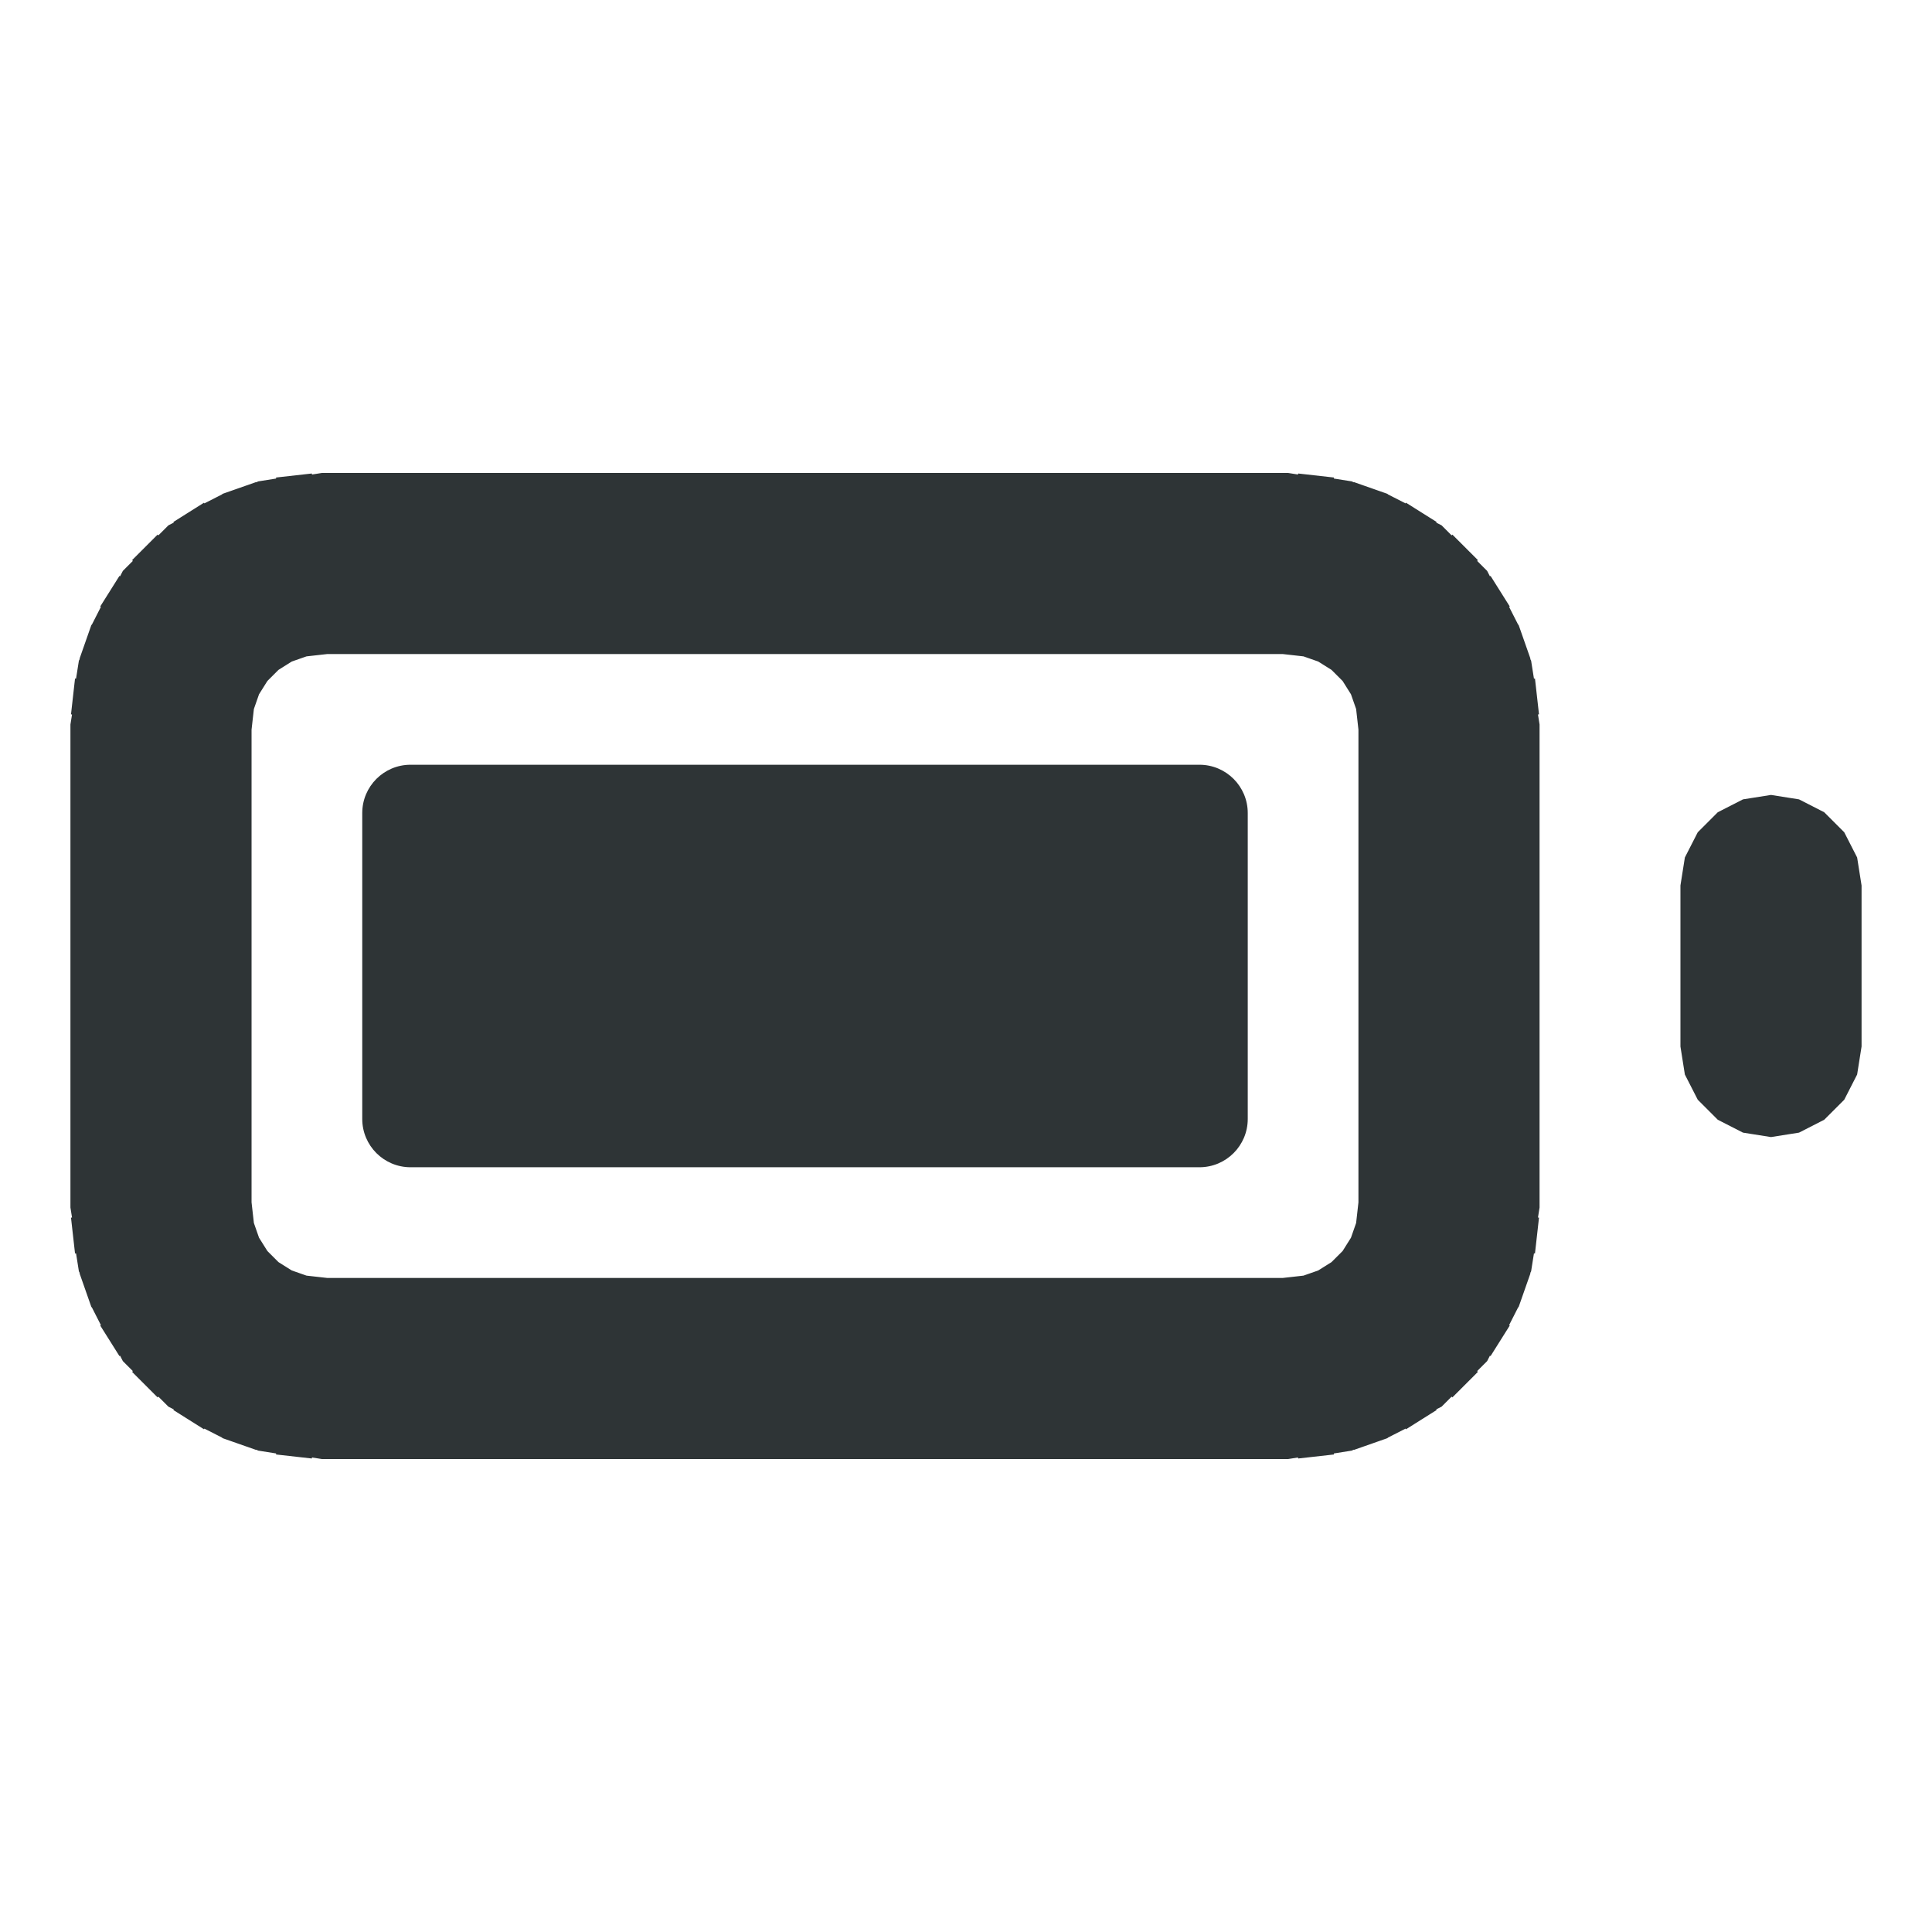
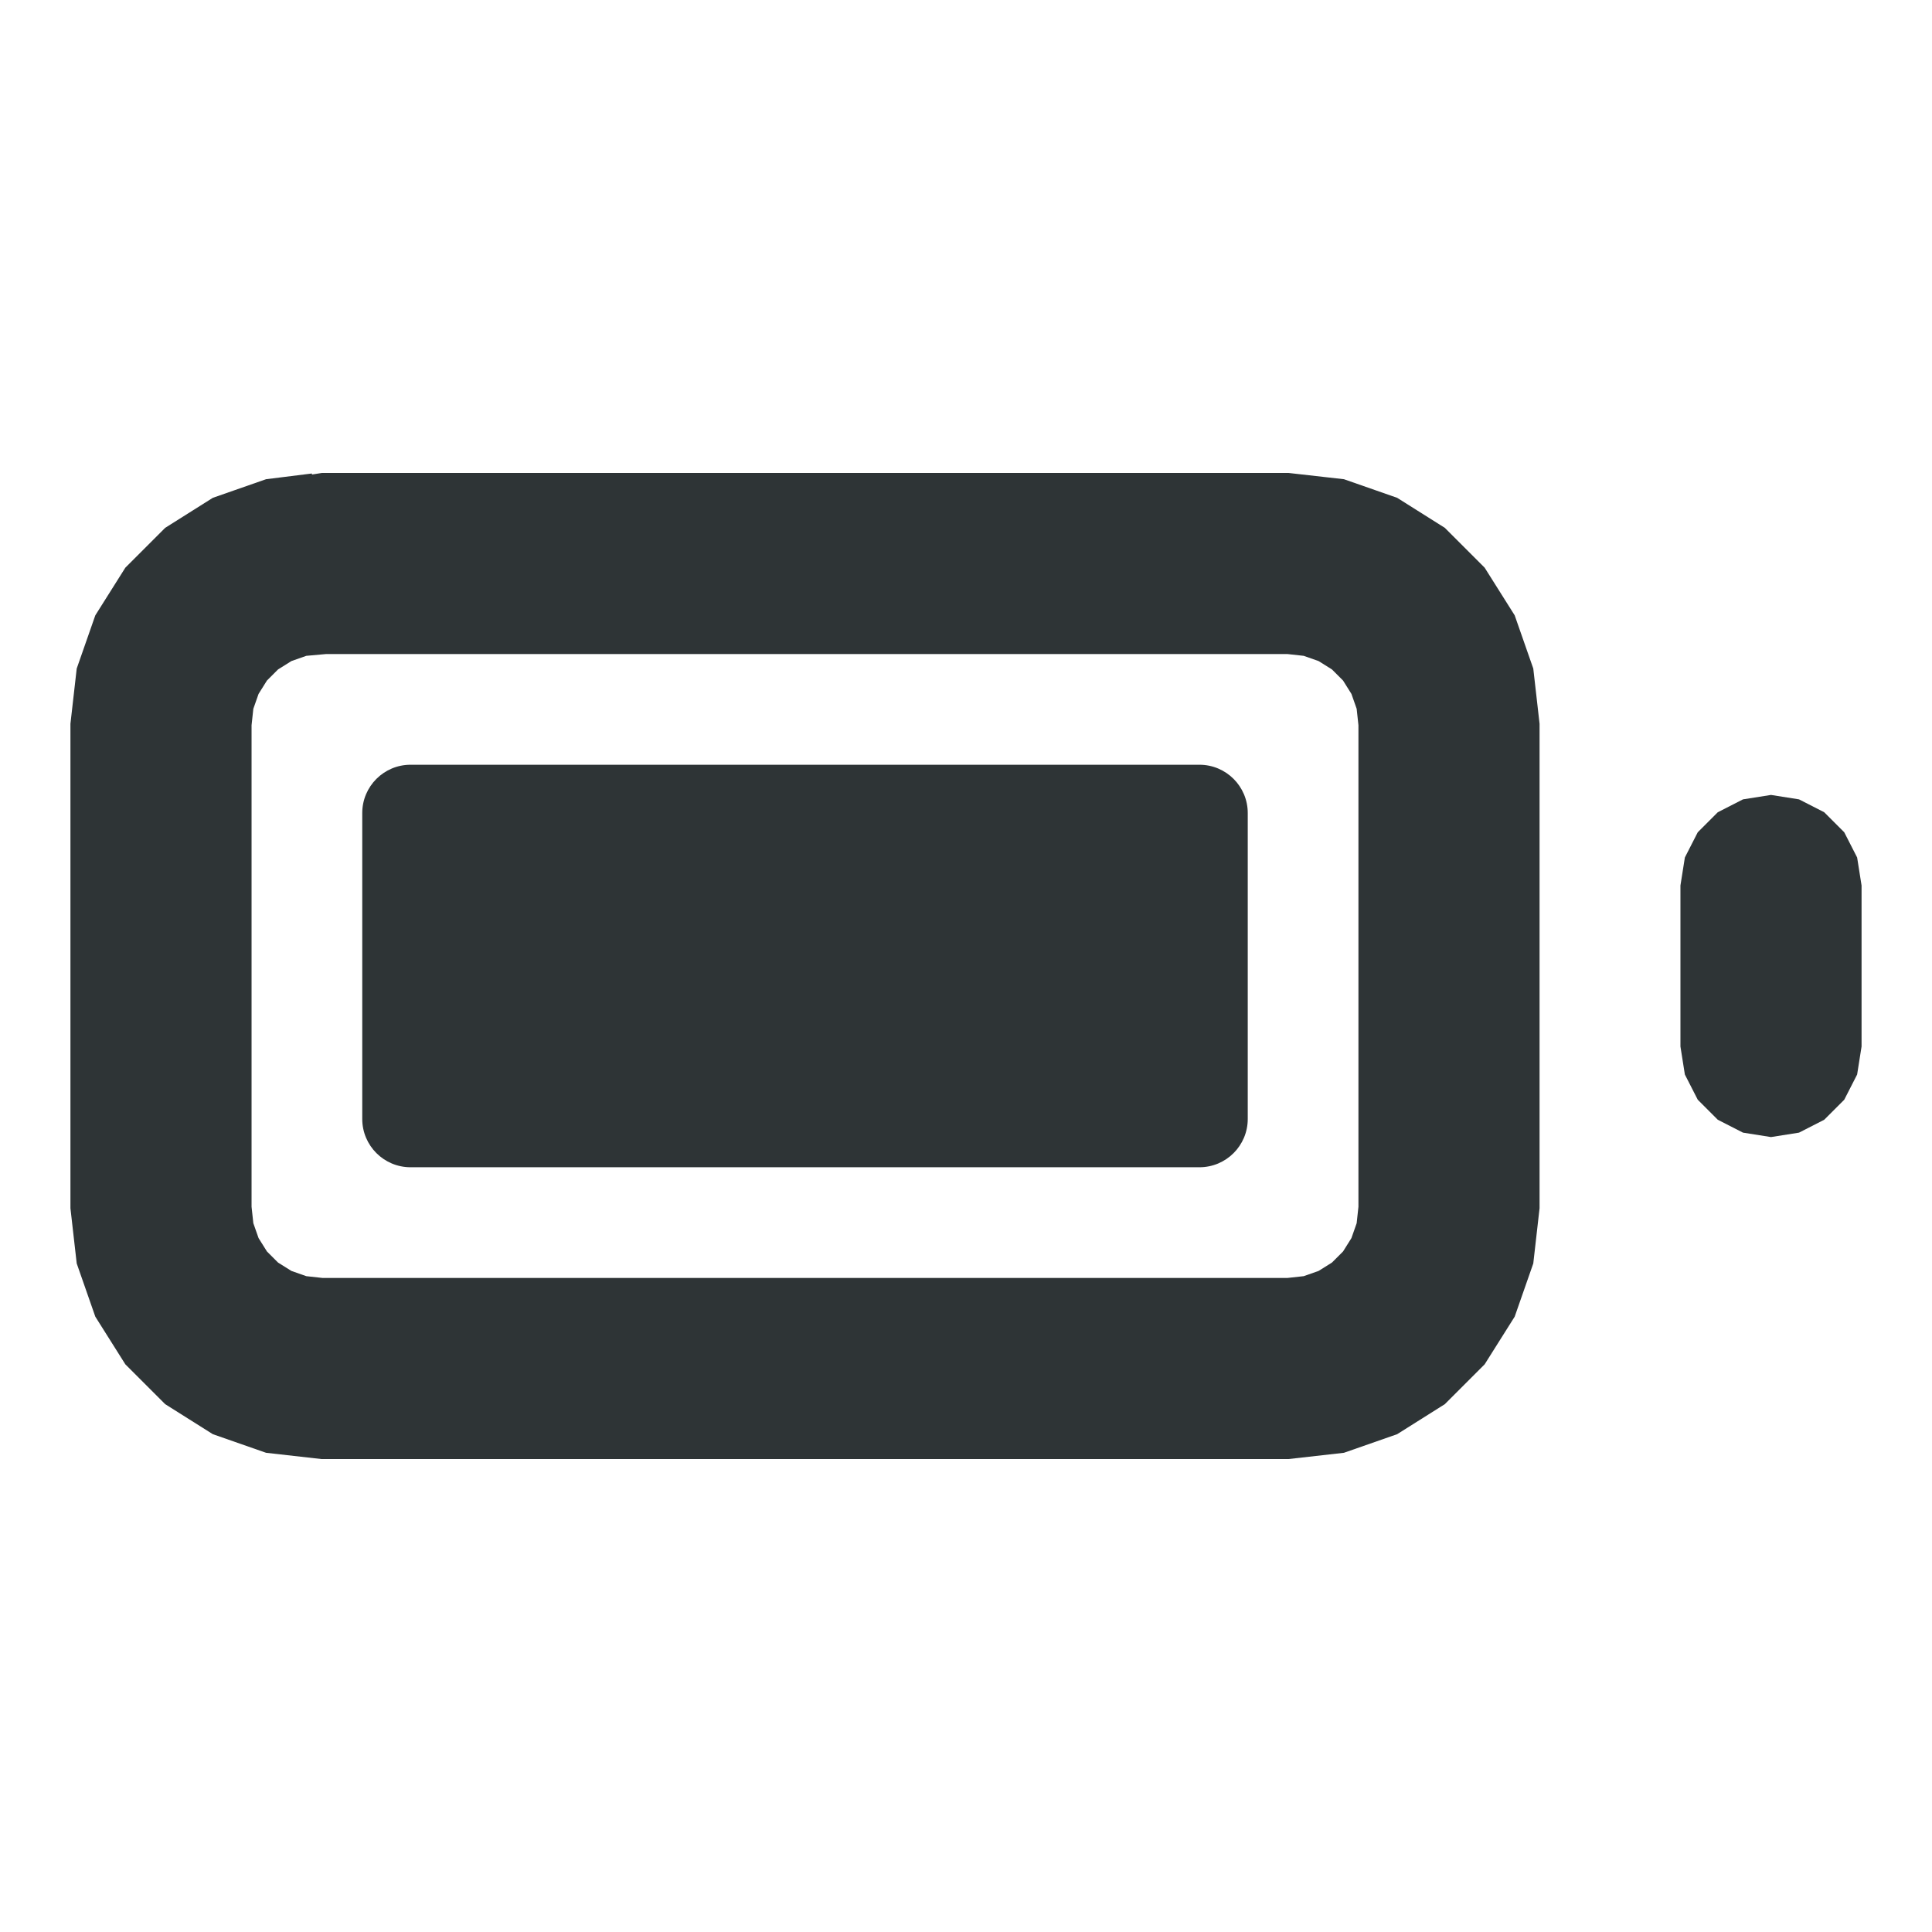
<svg xmlns="http://www.w3.org/2000/svg" width="16" height="16" viewBox="0 0 24 24">
-   <path d="M4 5.875L16 5.875L16 8.125L4 8.125ZM16.126 5.882L16.571 5.932L16.319 8.168L15.874 8.118ZM16.817 5.988L17.239 6.136L16.496 8.26L16.073 8.112ZM17.466 6.245L17.846 6.484L16.648 8.389L16.269 8.151ZM18.042 6.641L18.359 6.958L16.768 8.549L16.451 8.232ZM18.516 7.154L18.755 7.534L16.849 8.731L16.611 8.352ZM18.864 7.761L19.012 8.183L16.888 8.927L16.74 8.504ZM19.068 8.429L19.118 8.874L16.882 9.126L16.832 8.681ZM19.125 9L19.125 15L16.875 15L16.875 9ZM19.118 15.126L19.068 15.571L16.832 15.319L16.882 14.874ZM19.012 15.817L18.864 16.239L16.74 15.496L16.888 15.073ZM18.755 16.466L18.516 16.846L16.611 15.648L16.849 15.269ZM18.359 17.042L18.042 17.359L16.451 15.768L16.768 15.451ZM17.846 17.516L17.466 17.755L16.269 15.849L16.648 15.611ZM17.239 17.864L16.817 18.012L16.073 15.888L16.496 15.74ZM16.571 18.068L16.126 18.118L15.874 15.882L16.319 15.832ZM16 18.125L4 18.125L4 15.875L16 15.875ZM3.874 18.118L3.429 18.068L3.681 15.832L4.126 15.882ZM3.183 18.012L2.761 17.864L3.504 15.74L3.927 15.888ZM2.534 17.755L2.154 17.516L3.352 15.611L3.731 15.849ZM1.958 17.359L1.641 17.042L3.232 15.451L3.549 15.768ZM1.484 16.846L1.245 16.466L3.151 15.269L3.389 15.648ZM1.136 16.239L0.988 15.817L3.112 15.073L3.26 15.496ZM0.932 15.571L0.882 15.126L3.118 14.874L3.168 15.319ZM0.875 15L0.875 9L3.125 9L3.125 15ZM0.882 8.874L0.932 8.429L3.168 8.681L3.118 9.126ZM0.988 8.183L1.136 7.761L3.26 8.504L3.112 8.927ZM1.245 7.534L1.484 7.154L3.389 8.352L3.151 8.731ZM1.641 6.958L1.958 6.641L3.549 8.232L3.232 8.549ZM2.154 6.484L2.534 6.245L3.731 8.151L3.352 8.389ZM2.761 6.136L3.183 5.988L3.927 8.112L3.504 8.26ZM3.429 5.932L3.874 5.882L4.126 8.118L3.681 8.168ZM5.125 7L5.07 7.348L4.91 7.661L4.661 7.91L4.348 8.07L4 8.125L3.652 8.07L3.339 7.91L3.09 7.661L2.93 7.348L2.875 7L2.93 6.652L3.09 6.339L3.339 6.09L3.652 5.93L4 5.875L4.348 5.93L4.661 6.09L4.91 6.339L5.07 6.652ZM17.125 7L17.07 7.348L16.91 7.661L16.661 7.91L16.348 8.07L16 8.125L15.652 8.07L15.339 7.91L15.09 7.661L14.93 7.348L14.875 7L14.93 6.652L15.09 6.339L15.339 6.09L15.652 5.93L16 5.875L16.348 5.93L16.661 6.09L16.91 6.339L17.07 6.652ZM17.57 7.05L17.515 7.398L17.355 7.711L17.106 7.96L16.793 8.12L16.445 8.175L16.097 8.12L15.784 7.96L15.535 7.711L15.375 7.398L15.32 7.05L15.375 6.703L15.535 6.389L15.784 6.14L16.097 5.98L16.445 5.925L16.793 5.98L17.106 6.14L17.355 6.389L17.515 6.703ZM17.993 7.198L17.938 7.546L17.778 7.859L17.529 8.108L17.215 8.268L16.868 8.323L16.52 8.268L16.207 8.108L15.958 7.859L15.798 7.546L15.743 7.198L15.798 6.85L15.958 6.537L16.207 6.288L16.52 6.128L16.868 6.073L17.215 6.128L17.529 6.288L17.778 6.537L17.938 6.85ZM18.372 7.436L18.317 7.784L18.157 8.098L17.908 8.346L17.595 8.506L17.247 8.561L16.899 8.506L16.586 8.346L16.337 8.098L16.177 7.784L16.122 7.436L16.177 7.089L16.337 6.775L16.586 6.526L16.899 6.366L17.247 6.311L17.595 6.366L17.908 6.526L18.157 6.775L18.317 7.089ZM18.689 7.753L18.634 8.101L18.474 8.414L18.225 8.663L17.911 8.823L17.564 8.878L17.216 8.823L16.902 8.663L16.654 8.414L16.494 8.101L16.439 7.753L16.494 7.405L16.654 7.092L16.902 6.843L17.216 6.683L17.564 6.628L17.911 6.683L18.225 6.843L18.474 7.092L18.634 7.405ZM18.927 8.132L18.872 8.48L18.712 8.793L18.463 9.042L18.15 9.202L17.802 9.257L17.454 9.202L17.141 9.042L16.892 8.793L16.732 8.48L16.677 8.132L16.732 7.785L16.892 7.471L17.141 7.222L17.454 7.062L17.802 7.007L18.15 7.062L18.463 7.222L18.712 7.471L18.872 7.785ZM19.075 8.555L19.02 8.903L18.86 9.216L18.611 9.465L18.297 9.625L17.95 9.68L17.602 9.625L17.289 9.465L17.04 9.216L16.88 8.903L16.825 8.555L16.88 8.207L17.04 7.894L17.289 7.645L17.602 7.485L17.95 7.43L18.297 7.485L18.611 7.645L18.86 7.894L19.02 8.207ZM19.125 9L19.07 9.348L18.91 9.661L18.661 9.91L18.348 10.07L18 10.125L17.652 10.07L17.339 9.91L17.09 9.661L16.93 9.348L16.875 9L16.93 8.652L17.09 8.339L17.339 8.09L17.652 7.93L18 7.875L18.348 7.93L18.661 8.09L18.91 8.339L19.07 8.652ZM19.125 15L19.07 15.348L18.91 15.661L18.661 15.91L18.348 16.07L18 16.125L17.652 16.07L17.339 15.91L17.09 15.661L16.93 15.348L16.875 15L16.93 14.652L17.09 14.339L17.339 14.09L17.652 13.93L18 13.875L18.348 13.93L18.661 14.09L18.91 14.339L19.07 14.652ZM19.075 15.445L19.02 15.793L18.86 16.106L18.611 16.355L18.297 16.515L17.95 16.57L17.602 16.515L17.289 16.355L17.04 16.106L16.88 15.793L16.825 15.445L16.88 15.097L17.04 14.784L17.289 14.535L17.602 14.375L17.95 14.32L18.297 14.375L18.611 14.535L18.86 14.784L19.02 15.097ZM18.927 15.868L18.872 16.215L18.712 16.529L18.463 16.778L18.15 16.938L17.802 16.993L17.454 16.938L17.141 16.778L16.892 16.529L16.732 16.215L16.677 15.868L16.732 15.52L16.892 15.207L17.141 14.958L17.454 14.798L17.802 14.743L18.15 14.798L18.463 14.958L18.712 15.207L18.872 15.52ZM18.689 16.247L18.634 16.595L18.474 16.908L18.225 17.157L17.911 17.317L17.564 17.372L17.216 17.317L16.902 17.157L16.654 16.908L16.494 16.595L16.439 16.247L16.494 15.899L16.654 15.586L16.902 15.337L17.216 15.177L17.564 15.122L17.911 15.177L18.225 15.337L18.474 15.586L18.634 15.899ZM18.372 16.564L18.317 16.911L18.157 17.225L17.908 17.474L17.595 17.634L17.247 17.689L16.899 17.634L16.586 17.474L16.337 17.225L16.177 16.911L16.122 16.564L16.177 16.216L16.337 15.902L16.586 15.654L16.899 15.494L17.247 15.439L17.595 15.494L17.908 15.654L18.157 15.902L18.317 16.216ZM17.993 16.802L17.938 17.15L17.778 17.463L17.529 17.712L17.215 17.872L16.868 17.927L16.52 17.872L16.207 17.712L15.958 17.463L15.798 17.15L15.743 16.802L15.798 16.454L15.958 16.141L16.207 15.892L16.52 15.732L16.868 15.677L17.215 15.732L17.529 15.892L17.778 16.141L17.938 16.454ZM17.57 16.95L17.515 17.297L17.355 17.611L17.106 17.86L16.793 18.02L16.445 18.075L16.097 18.02L15.784 17.86L15.535 17.611L15.375 17.297L15.32 16.95L15.375 16.602L15.535 16.289L15.784 16.04L16.097 15.88L16.445 15.825L16.793 15.88L17.106 16.04L17.355 16.289L17.515 16.602ZM17.125 17L17.07 17.348L16.91 17.661L16.661 17.91L16.348 18.07L16 18.125L15.652 18.07L15.339 17.91L15.09 17.661L14.93 17.348L14.875 17L14.93 16.652L15.09 16.339L15.339 16.09L15.652 15.93L16 15.875L16.348 15.93L16.661 16.09L16.91 16.339L17.07 16.652ZM5.125 17L5.07 17.348L4.91 17.661L4.661 17.91L4.348 18.07L4 18.125L3.652 18.07L3.339 17.91L3.09 17.661L2.93 17.348L2.875 17L2.93 16.652L3.09 16.339L3.339 16.09L3.652 15.93L4 15.875L4.348 15.93L4.661 16.09L4.91 16.339L5.07 16.652ZM4.68 16.95L4.625 17.297L4.465 17.611L4.216 17.86L3.903 18.02L3.555 18.075L3.207 18.02L2.894 17.86L2.645 17.611L2.485 17.297L2.43 16.95L2.485 16.602L2.645 16.289L2.894 16.04L3.207 15.88L3.555 15.825L3.903 15.88L4.216 16.04L4.465 16.289L4.625 16.602ZM4.257 16.802L4.202 17.15L4.042 17.463L3.793 17.712L3.48 17.872L3.132 17.927L2.785 17.872L2.471 17.712L2.222 17.463L2.062 17.15L2.007 16.802L2.062 16.454L2.222 16.141L2.471 15.892L2.785 15.732L3.132 15.677L3.48 15.732L3.793 15.892L4.042 16.141L4.202 16.454ZM3.878 16.564L3.823 16.911L3.663 17.225L3.414 17.474L3.101 17.634L2.753 17.689L2.405 17.634L2.092 17.474L1.843 17.225L1.683 16.911L1.628 16.564L1.683 16.216L1.843 15.902L2.092 15.654L2.405 15.494L2.753 15.439L3.101 15.494L3.414 15.654L3.663 15.902L3.823 16.216ZM3.561 16.247L3.506 16.595L3.346 16.908L3.098 17.157L2.784 17.317L2.436 17.372L2.089 17.317L1.775 17.157L1.526 16.908L1.366 16.595L1.311 16.247L1.366 15.899L1.526 15.586L1.775 15.337L2.089 15.177L2.436 15.122L2.784 15.177L3.098 15.337L3.346 15.586L3.506 15.899ZM3.323 15.868L3.268 16.215L3.108 16.529L2.859 16.778L2.546 16.938L2.198 16.993L1.85 16.938L1.537 16.778L1.288 16.529L1.128 16.215L1.073 15.868L1.128 15.52L1.288 15.207L1.537 14.958L1.85 14.798L2.198 14.743L2.546 14.798L2.859 14.958L3.108 15.207L3.268 15.52ZM3.175 15.445L3.12 15.793L2.96 16.106L2.711 16.355L2.398 16.515L2.05 16.57L1.703 16.515L1.389 16.355L1.14 16.106L0.98 15.793L0.925 15.445L0.98 15.097L1.14 14.784L1.389 14.535L1.703 14.375L2.05 14.32L2.398 14.375L2.711 14.535L2.96 14.784L3.12 15.097ZM3.125 15L3.07 15.348L2.91 15.661L2.661 15.91L2.348 16.07L2 16.125L1.652 16.07L1.339 15.91L1.09 15.661L0.93 15.348L0.875 15L0.93 14.652L1.09 14.339L1.339 14.09L1.652 13.93L2 13.875L2.348 13.93L2.661 14.09L2.91 14.339L3.07 14.652ZM3.125 9L3.07 9.348L2.91 9.661L2.661 9.91L2.348 10.07L2 10.125L1.652 10.07L1.339 9.91L1.09 9.661L0.93 9.348L0.875 9L0.93 8.652L1.09 8.339L1.339 8.09L1.652 7.93L2 7.875L2.348 7.93L2.661 8.09L2.91 8.339L3.07 8.652ZM3.175 8.555L3.12 8.903L2.96 9.216L2.711 9.465L2.398 9.625L2.05 9.68L1.703 9.625L1.389 9.465L1.14 9.216L0.98 8.903L0.925 8.555L0.98 8.207L1.14 7.894L1.389 7.645L1.703 7.485L2.05 7.43L2.398 7.485L2.711 7.645L2.96 7.894L3.12 8.207ZM3.323 8.132L3.268 8.48L3.108 8.793L2.859 9.042L2.546 9.202L2.198 9.257L1.85 9.202L1.537 9.042L1.288 8.793L1.128 8.48L1.073 8.132L1.128 7.785L1.288 7.471L1.537 7.222L1.85 7.062L2.198 7.007L2.546 7.062L2.859 7.222L3.108 7.471L3.268 7.785ZM3.561 7.753L3.506 8.101L3.346 8.414L3.098 8.663L2.784 8.823L2.436 8.878L2.089 8.823L1.775 8.663L1.526 8.414L1.366 8.101L1.311 7.753L1.366 7.405L1.526 7.092L1.775 6.843L2.089 6.683L2.436 6.628L2.784 6.683L3.098 6.843L3.346 7.092L3.506 7.405ZM3.878 7.436L3.823 7.784L3.663 8.098L3.414 8.346L3.101 8.506L2.753 8.561L2.405 8.506L2.092 8.346L1.843 8.098L1.683 7.784L1.628 7.436L1.683 7.089L1.843 6.775L2.092 6.526L2.405 6.366L2.753 6.311L3.101 6.366L3.414 6.526L3.663 6.775L3.823 7.089ZM4.257 7.198L4.202 7.546L4.042 7.859L3.793 8.108L3.48 8.268L3.132 8.323L2.785 8.268L2.471 8.108L2.222 7.859L2.062 7.546L2.007 7.198L2.062 6.85L2.222 6.537L2.471 6.288L2.785 6.128L3.132 6.073L3.48 6.128L3.793 6.288L4.042 6.537L4.202 6.85ZM4.68 7.05L4.625 7.398L4.465 7.711L4.216 7.96L3.903 8.12L3.555 8.175L3.207 8.12L2.894 7.96L2.645 7.711L2.485 7.398L2.43 7.05L2.485 6.703L2.645 6.389L2.894 6.14L3.207 5.98L3.555 5.925L3.903 5.98L4.216 6.14L4.465 6.389L4.625 6.703ZM5.125 7L5.07 7.348L4.91 7.661L4.661 7.91L4.348 8.07L4 8.125L3.652 8.07L3.339 7.91L3.09 7.661L2.93 7.348L2.875 7L2.93 6.652L3.09 6.339L3.339 6.09L3.652 5.93L4 5.875L4.348 5.93L4.661 6.09L4.91 6.339L5.07 6.652ZM23.125 11L23.125 13L20.875 13L20.875 11ZM23.125 11L23.07 11.348L22.91 11.661L22.661 11.91L22.348 12.07L22 12.125L21.652 12.07L21.339 11.91L21.09 11.661L20.93 11.348L20.875 11L20.93 10.652L21.09 10.339L21.339 10.09L21.652 9.93L22 9.875L22.348 9.93L22.661 10.09L22.91 10.339L23.07 10.652ZM23.125 13L23.07 13.348L22.91 13.661L22.661 13.91L22.348 14.07L22 14.125L21.652 14.07L21.339 13.91L21.09 13.661L20.93 13.348L20.875 13L20.93 12.652L21.09 12.339L21.339 12.09L21.652 11.93L22 11.875L22.348 11.93L22.661 12.09L22.91 12.339L23.07 12.652Z" fill="#2e3436" />
+   <path d="M4 5.875L16.005 5.875L16.695 5.953L17.356 6.184L17.948 6.557L18.443 7.052L18.816 7.644L19.047 8.305L19.125 8.991L19.125 15.009L19.047 15.695L18.816 16.356L18.443 16.948L17.948 17.443L17.356 17.816L16.695 18.047L16.005 18.125L3.995 18.125L3.305 18.047L2.644 17.816L2.052 17.443L1.557 16.948L1.184 16.356L0.953 15.695L0.875 15.009L0.875 8.991L0.953 8.305L1.184 7.644L1.557 7.052L2.052 6.557L2.644 6.184L3.305 5.953L3.874 5.882L4.126 8.118L3.805 8.147L3.62 8.212L3.454 8.316L3.316 8.454L3.212 8.62L3.147 8.805L3.125 9.009L3.125 14.991L3.147 15.195L3.212 15.38L3.316 15.546L3.454 15.684L3.62 15.788L3.805 15.853L4.005 15.875L15.995 15.875L16.195 15.853L16.38 15.788L16.546 15.684L16.684 15.546L16.788 15.38L16.853 15.195L16.875 14.991L16.875 9.009L16.853 8.805L16.788 8.62L16.684 8.454L16.546 8.316L16.38 8.212L16.195 8.147L15.995 8.125L4 8.125ZM5.125 7L5.07 7.348L4.91 7.661L4.661 7.91L4.348 8.07L4 8.125L3.652 8.07L3.339 7.91L3.09 7.661L2.93 7.348L2.875 7L2.93 6.652L3.09 6.339L3.339 6.09L3.652 5.93L4 5.875L4.348 5.93L4.661 6.09L4.91 6.339L5.07 6.652ZM5.125 7L5.07 7.348L4.91 7.661L4.661 7.91L4.348 8.07L4 8.125L3.652 8.07L3.339 7.91L3.09 7.661L2.93 7.348L2.875 7L2.93 6.652L3.09 6.339L3.339 6.09L3.652 5.93L4 5.875L4.348 5.93L4.661 6.09L4.91 6.339L5.07 6.652ZM23.125 11L23.125 13L20.875 13L20.875 11ZM23.125 11L23.07 11.348L22.91 11.661L22.661 11.91L22.348 12.07L22 12.125L21.652 12.07L21.339 11.91L21.09 11.661L20.93 11.348L20.875 11L20.93 10.652L21.09 10.339L21.339 10.09L21.652 9.93L22 9.875L22.348 9.93L22.661 10.09L22.91 10.339L23.07 10.652ZM23.125 13L23.07 13.348L22.91 13.661L22.661 13.91L22.348 14.07L22 14.125L21.652 14.07L21.339 13.91L21.09 13.661L20.93 13.348L20.875 13L20.93 12.652L21.09 12.339L21.339 12.09L21.652 11.93L22 11.875L22.348 11.93L22.661 12.09L22.91 12.339L23.07 12.652Z" fill="#2e3436" />
  <path d="M5.1 9.5h9.8a0.6 0.6 0 0 1 0.6 0.6v3.8a0.6 0.6 0 0 1 -0.6 0.6h-9.8a0.6 0.6 0 0 1 -0.6 -0.6v-3.8a0.6 0.6 0 0 1 0.6 -0.6z" fill="#2e3436" />
</svg>
